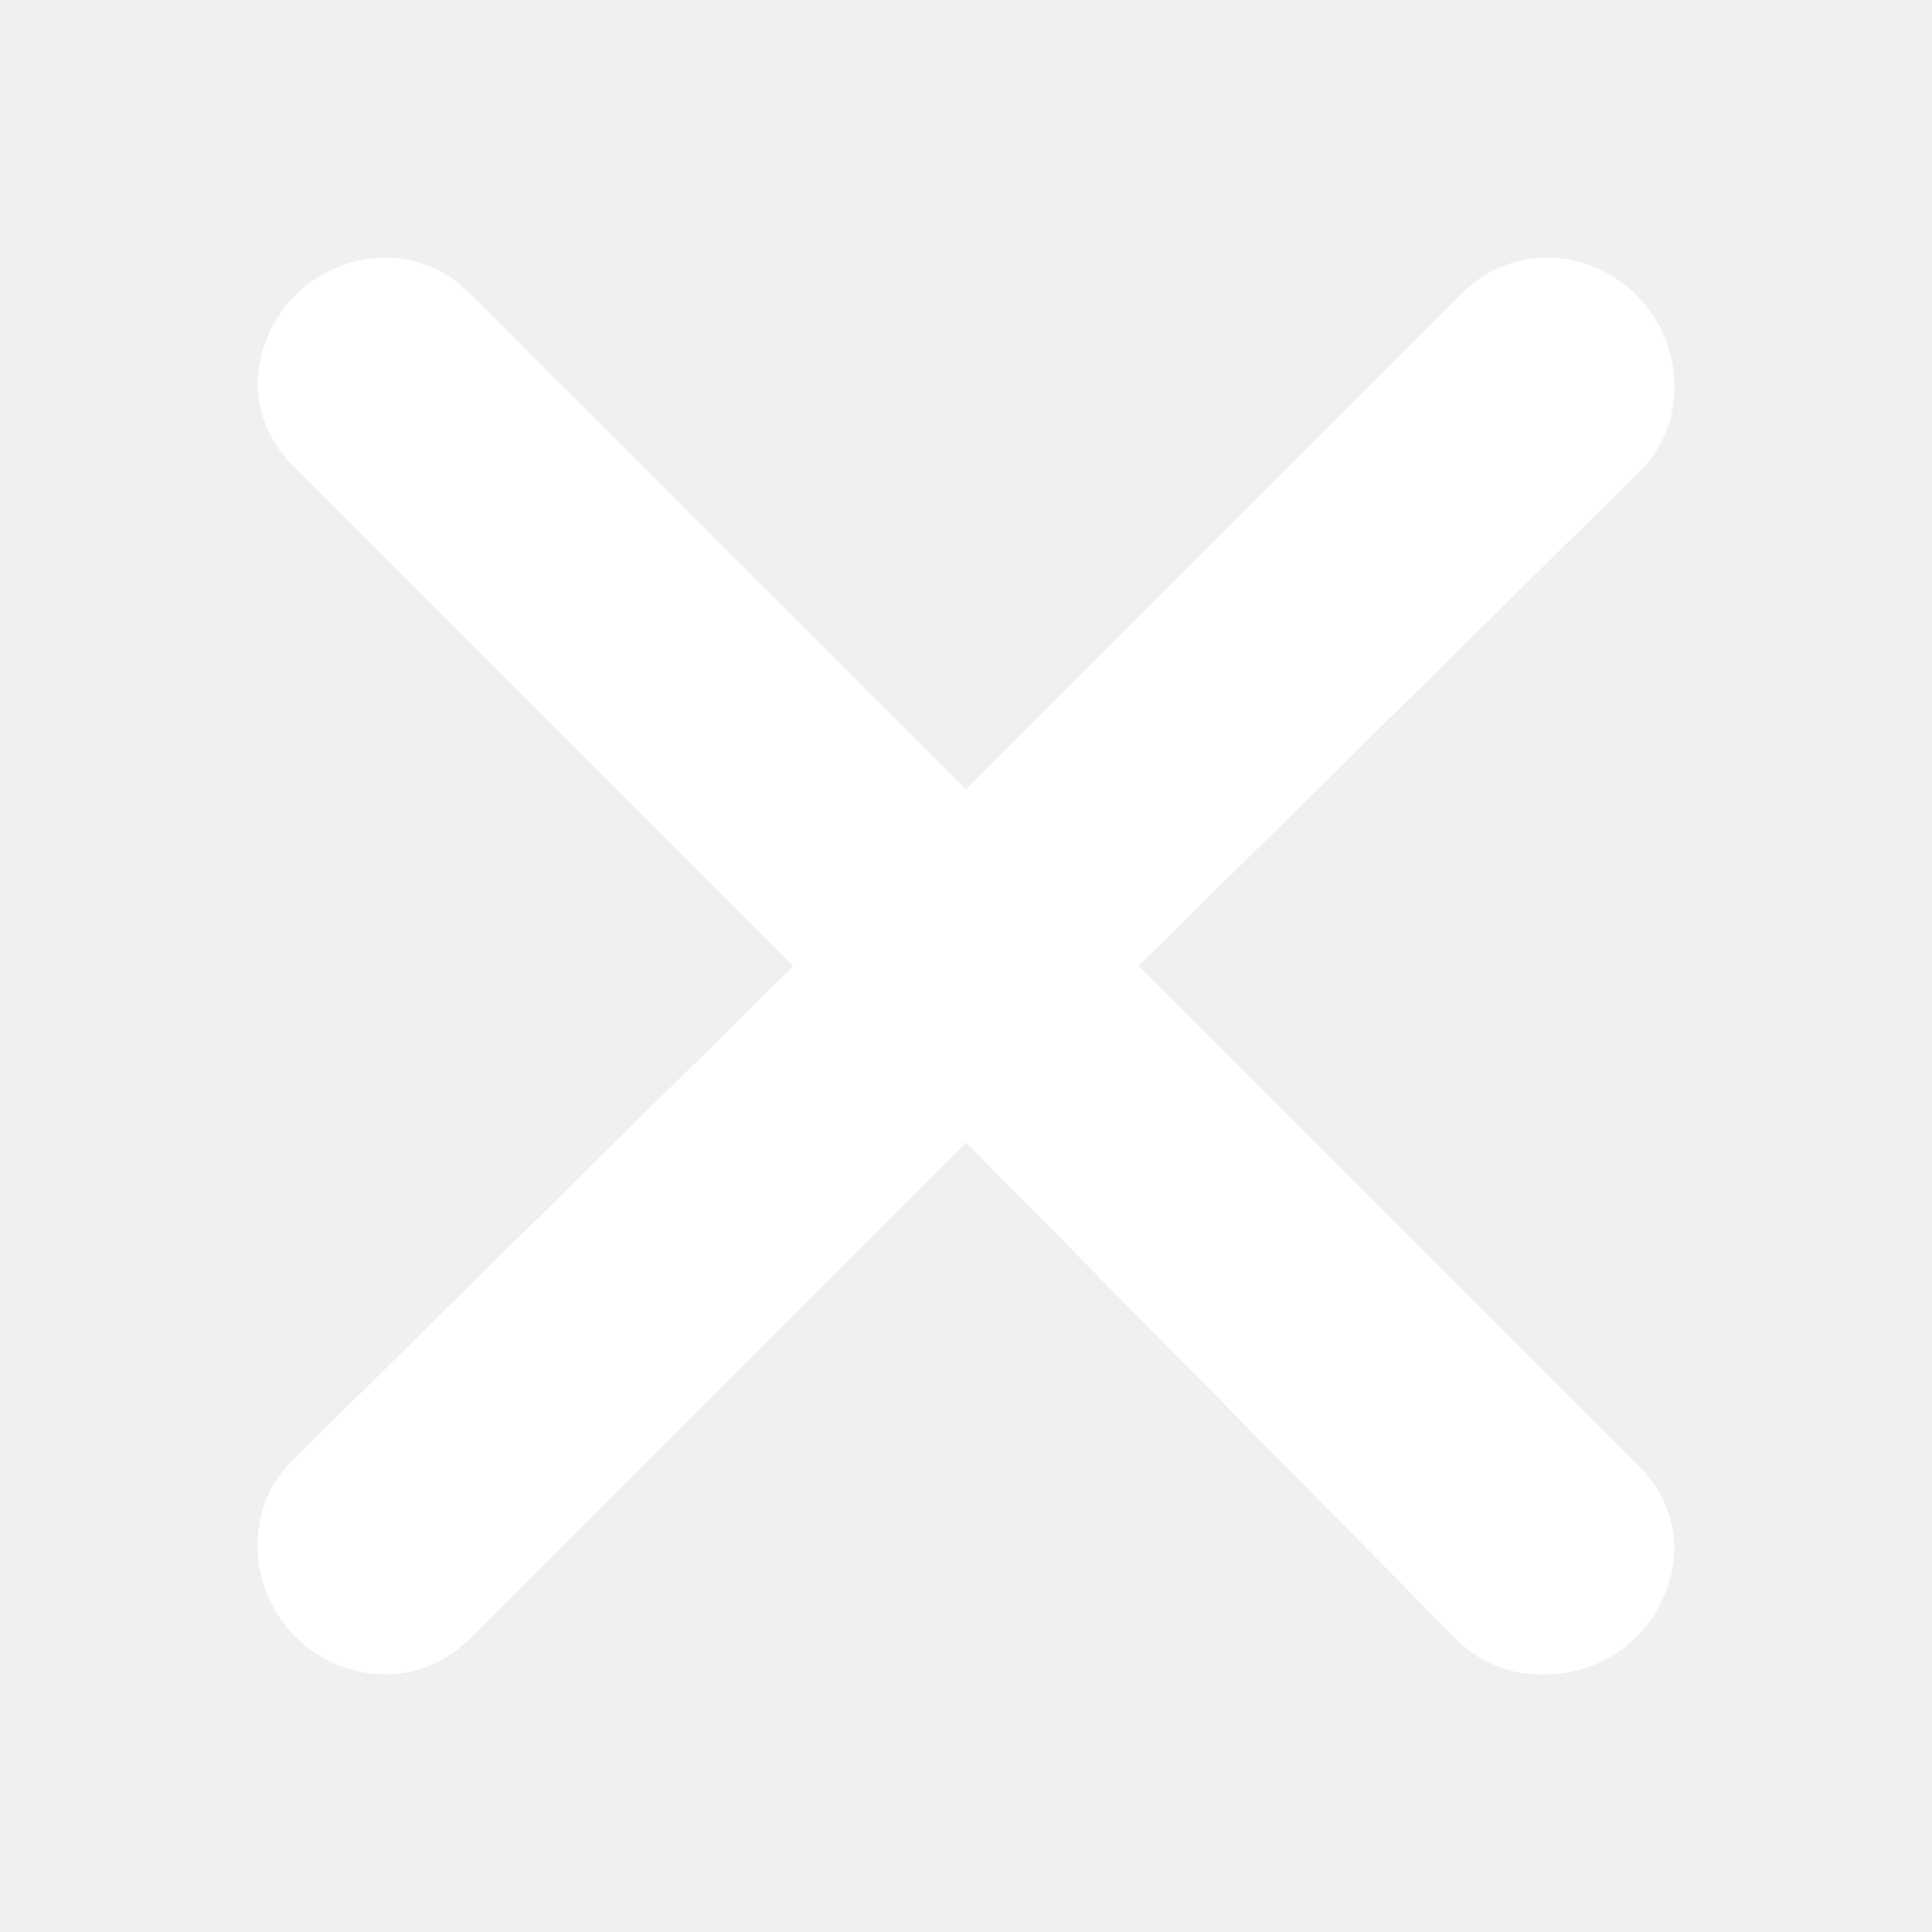
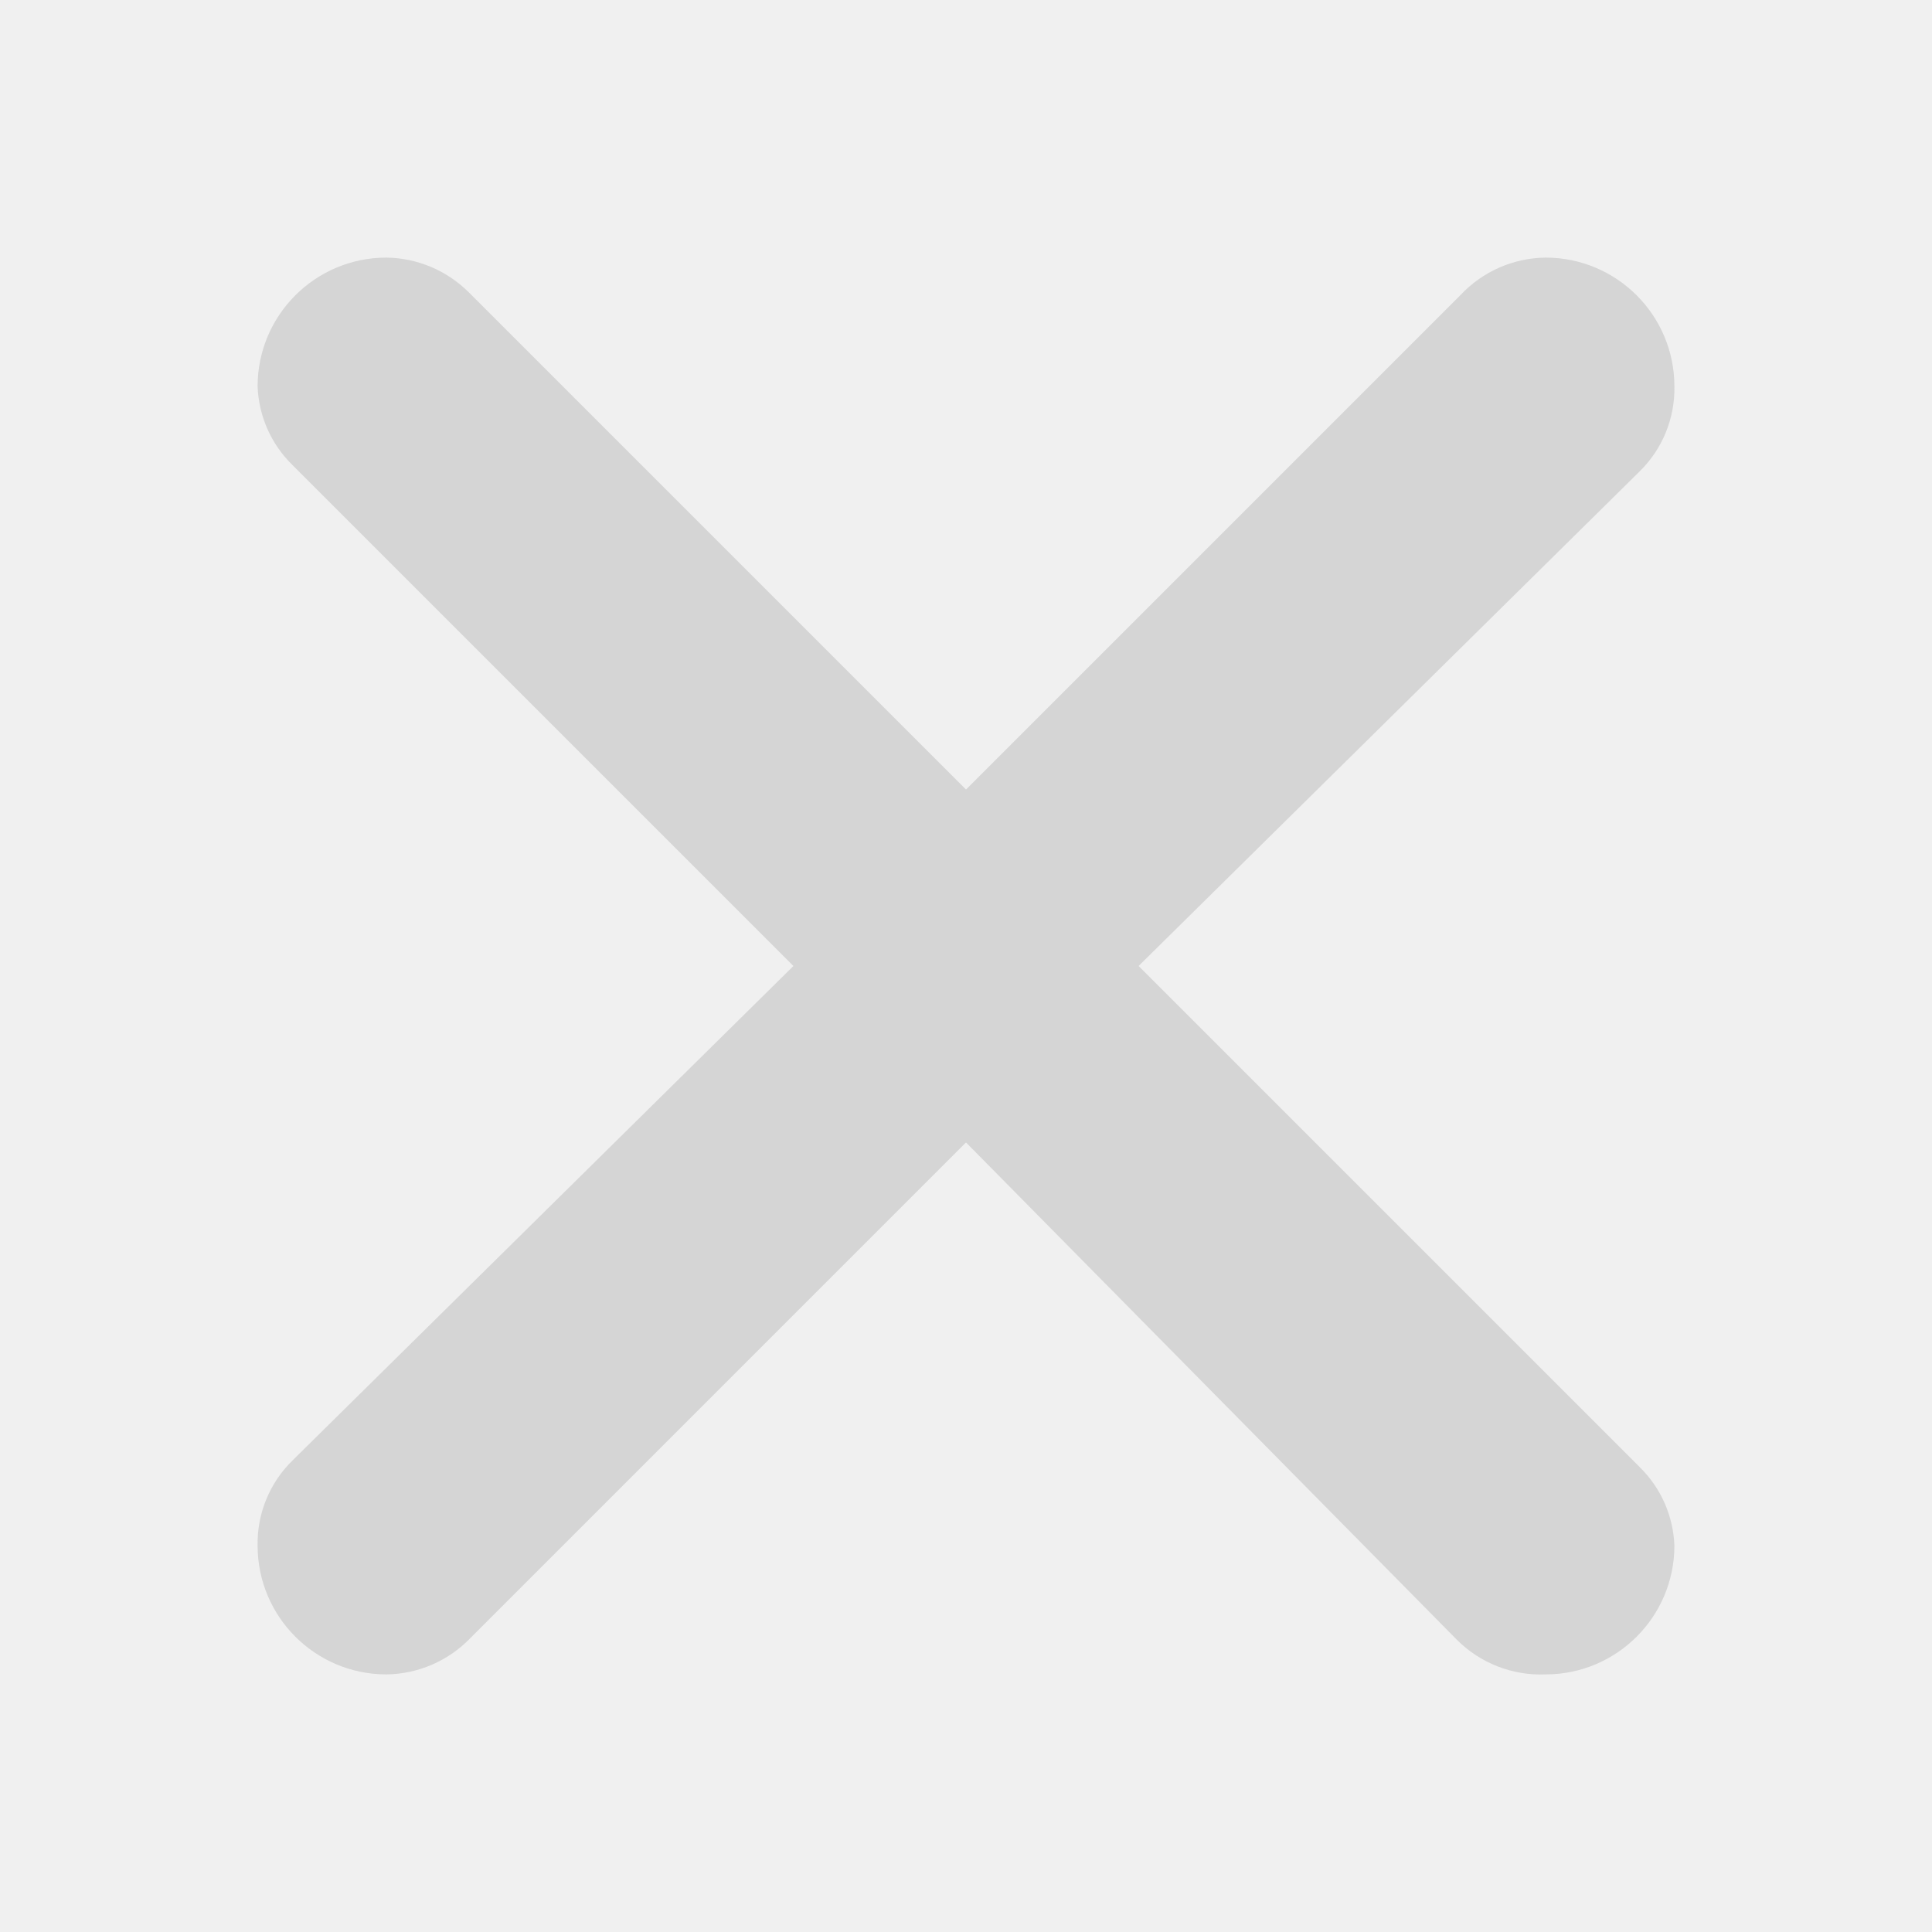
<svg xmlns="http://www.w3.org/2000/svg" aria-hidden="true" role="img" width="1em" height="1em" preserveAspectRatio="xMidYMid meet" viewBox="0 0 15 15">
-   <path fill="white" d="M3.64 2.27L7.5 6.13l3.84-3.84A.92.92 0 0 1 12 2a1 1 0 0 1 1 1a.9.9 0 0 1-.27.66L8.84 7.5l3.89 3.89A.9.9 0 0 1 13 12a1 1 0 0 1-1 1a.92.92 0 0 1-.69-.27L7.5 8.87l-3.85 3.85A.92.92 0 0 1 3 13a1 1 0 0 1-1-1a.9.9 0 0 1 .27-.66L6.16 7.5L2.27 3.61A.9.9 0 0 1 2 3a1 1 0 0 1 1-1c.24.003.47.1.64.27Z" />
+   <path fill="#d5d5d5" d="M3.64 2.27L7.5 6.13l3.84-3.84A.92.92 0 0 1 12 2a1 1 0 0 1 1 1a.9.9 0 0 1-.27.66L8.84 7.5l3.89 3.89A.9.9 0 0 1 13 12a1 1 0 0 1-1 1a.92.92 0 0 1-.69-.27L7.5 8.87l-3.85 3.85A.92.92 0 0 1 3 13a1 1 0 0 1-1-1a.9.9 0 0 1 .27-.66L6.16 7.5L2.27 3.61A.9.9 0 0 1 2 3a1 1 0 0 1 1-1c.24.003.47.1.64.27Z" />
</svg>
